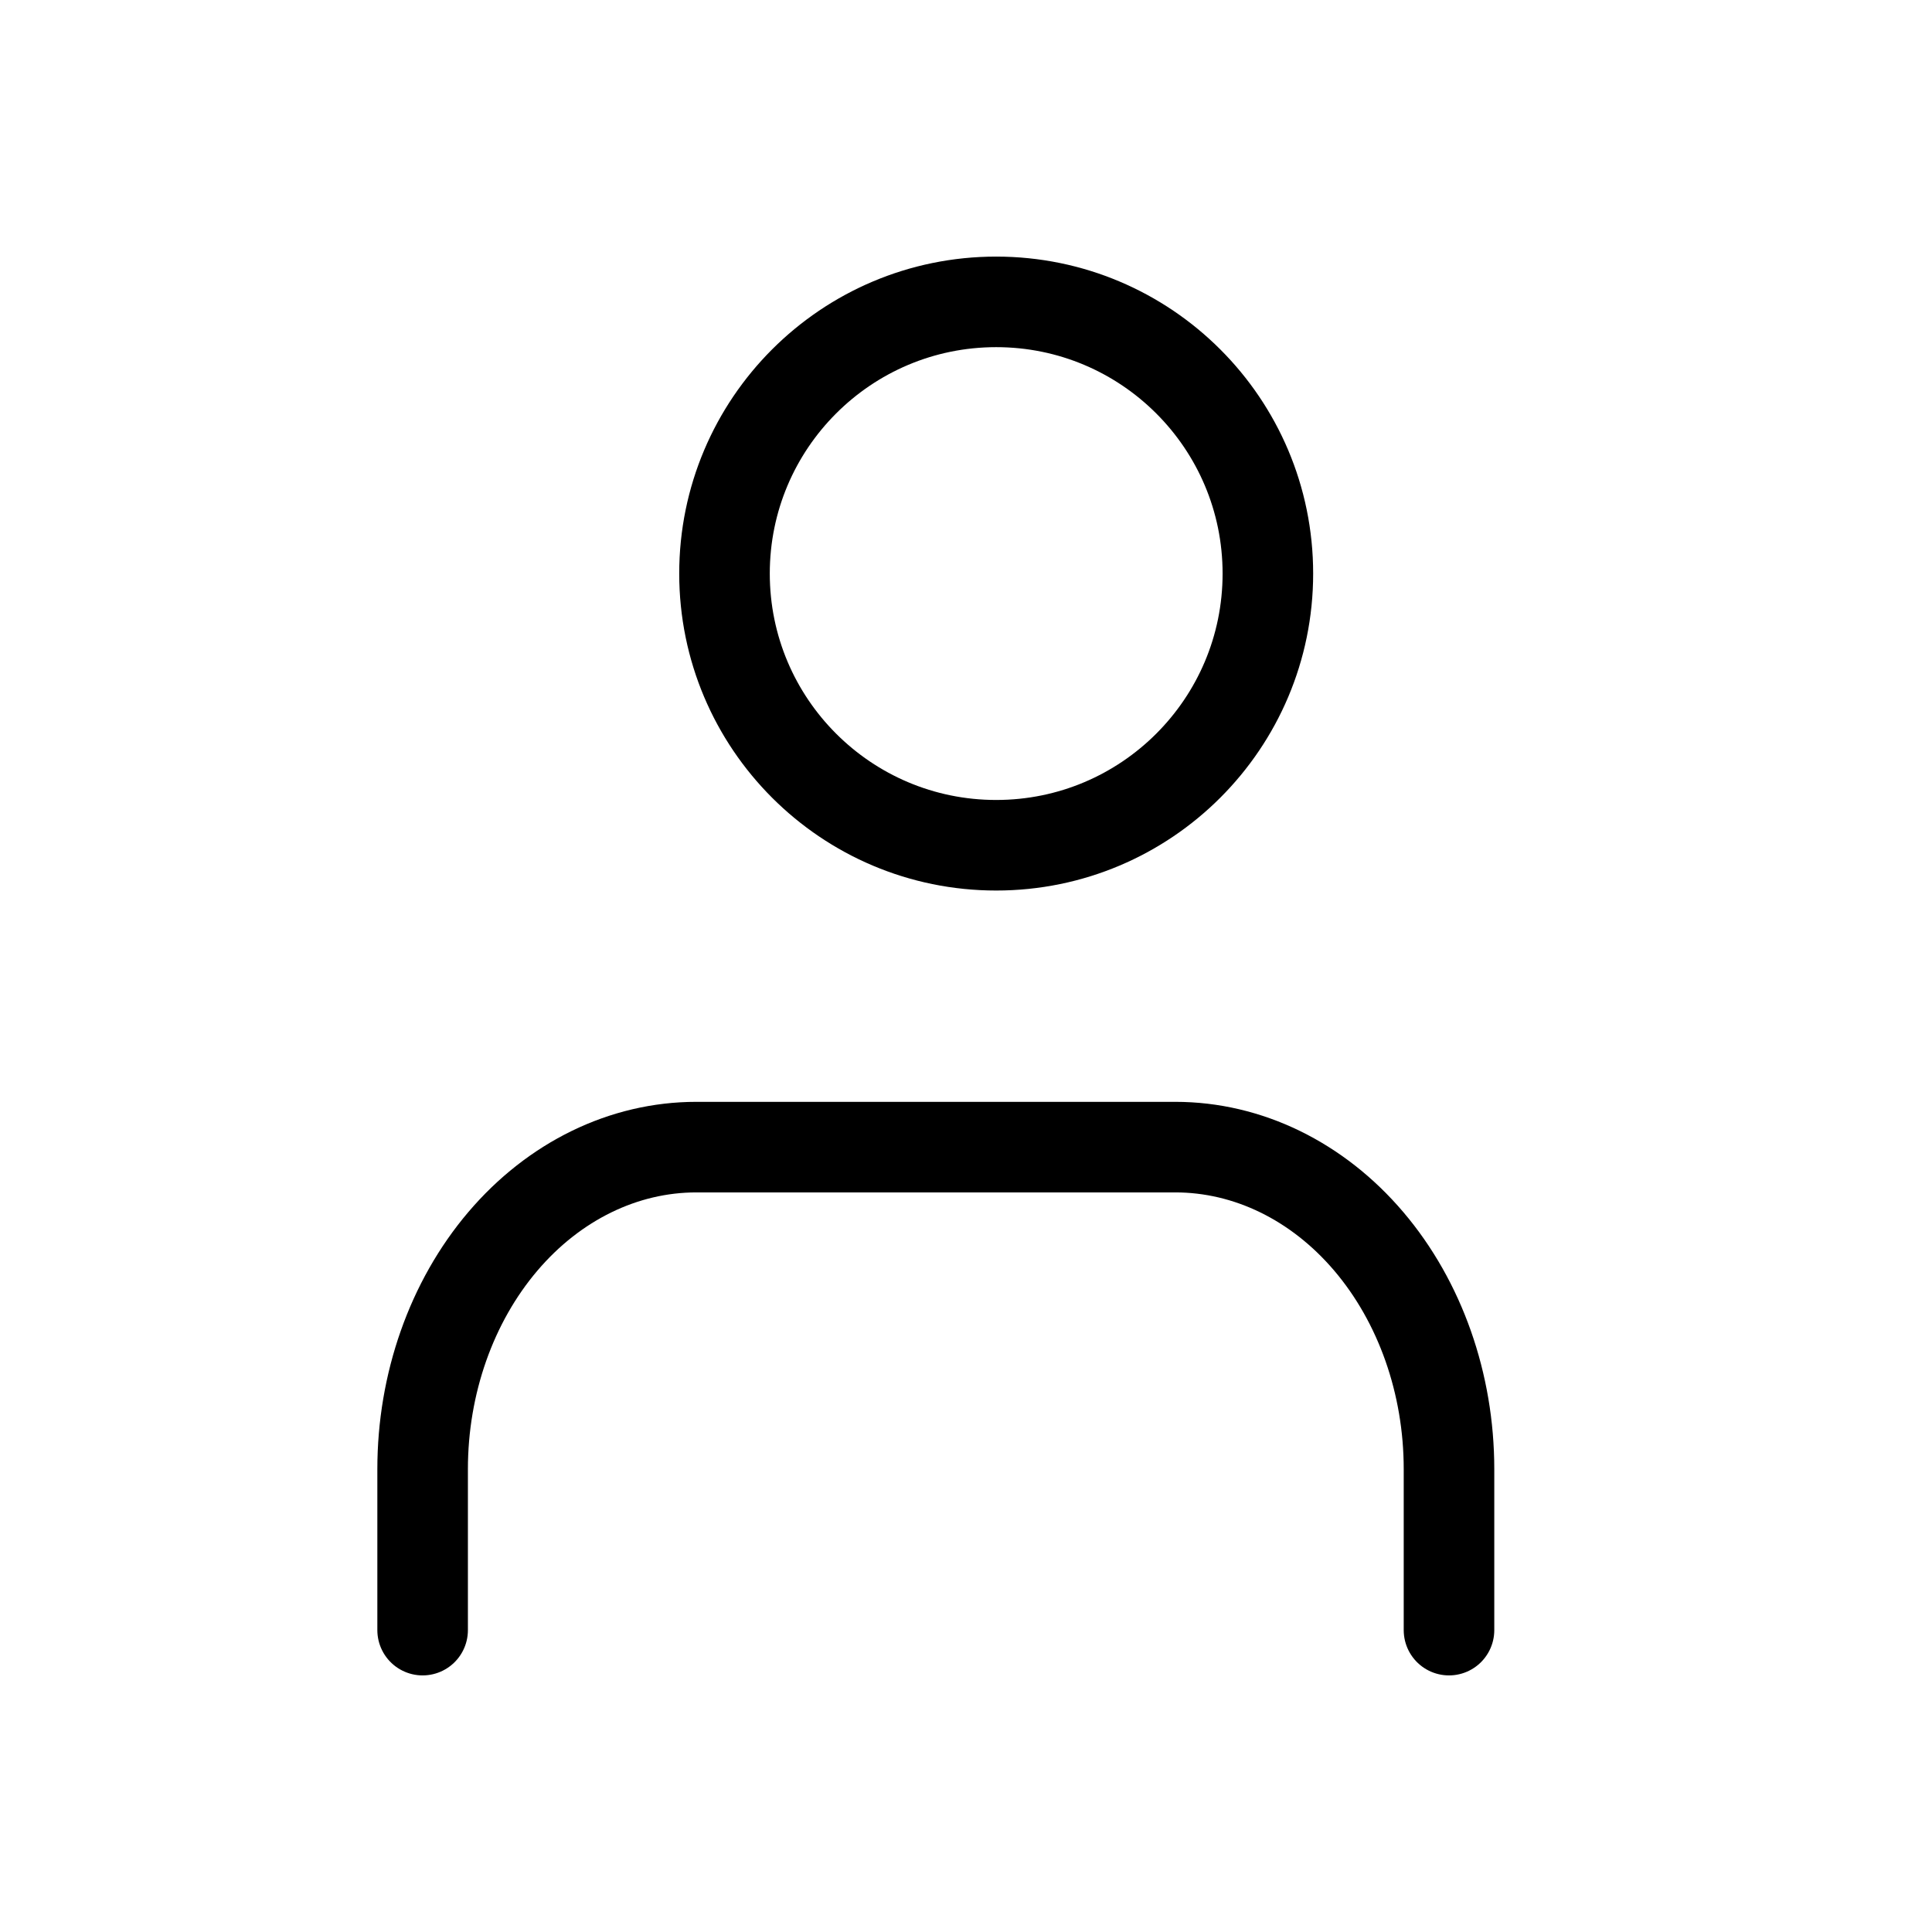
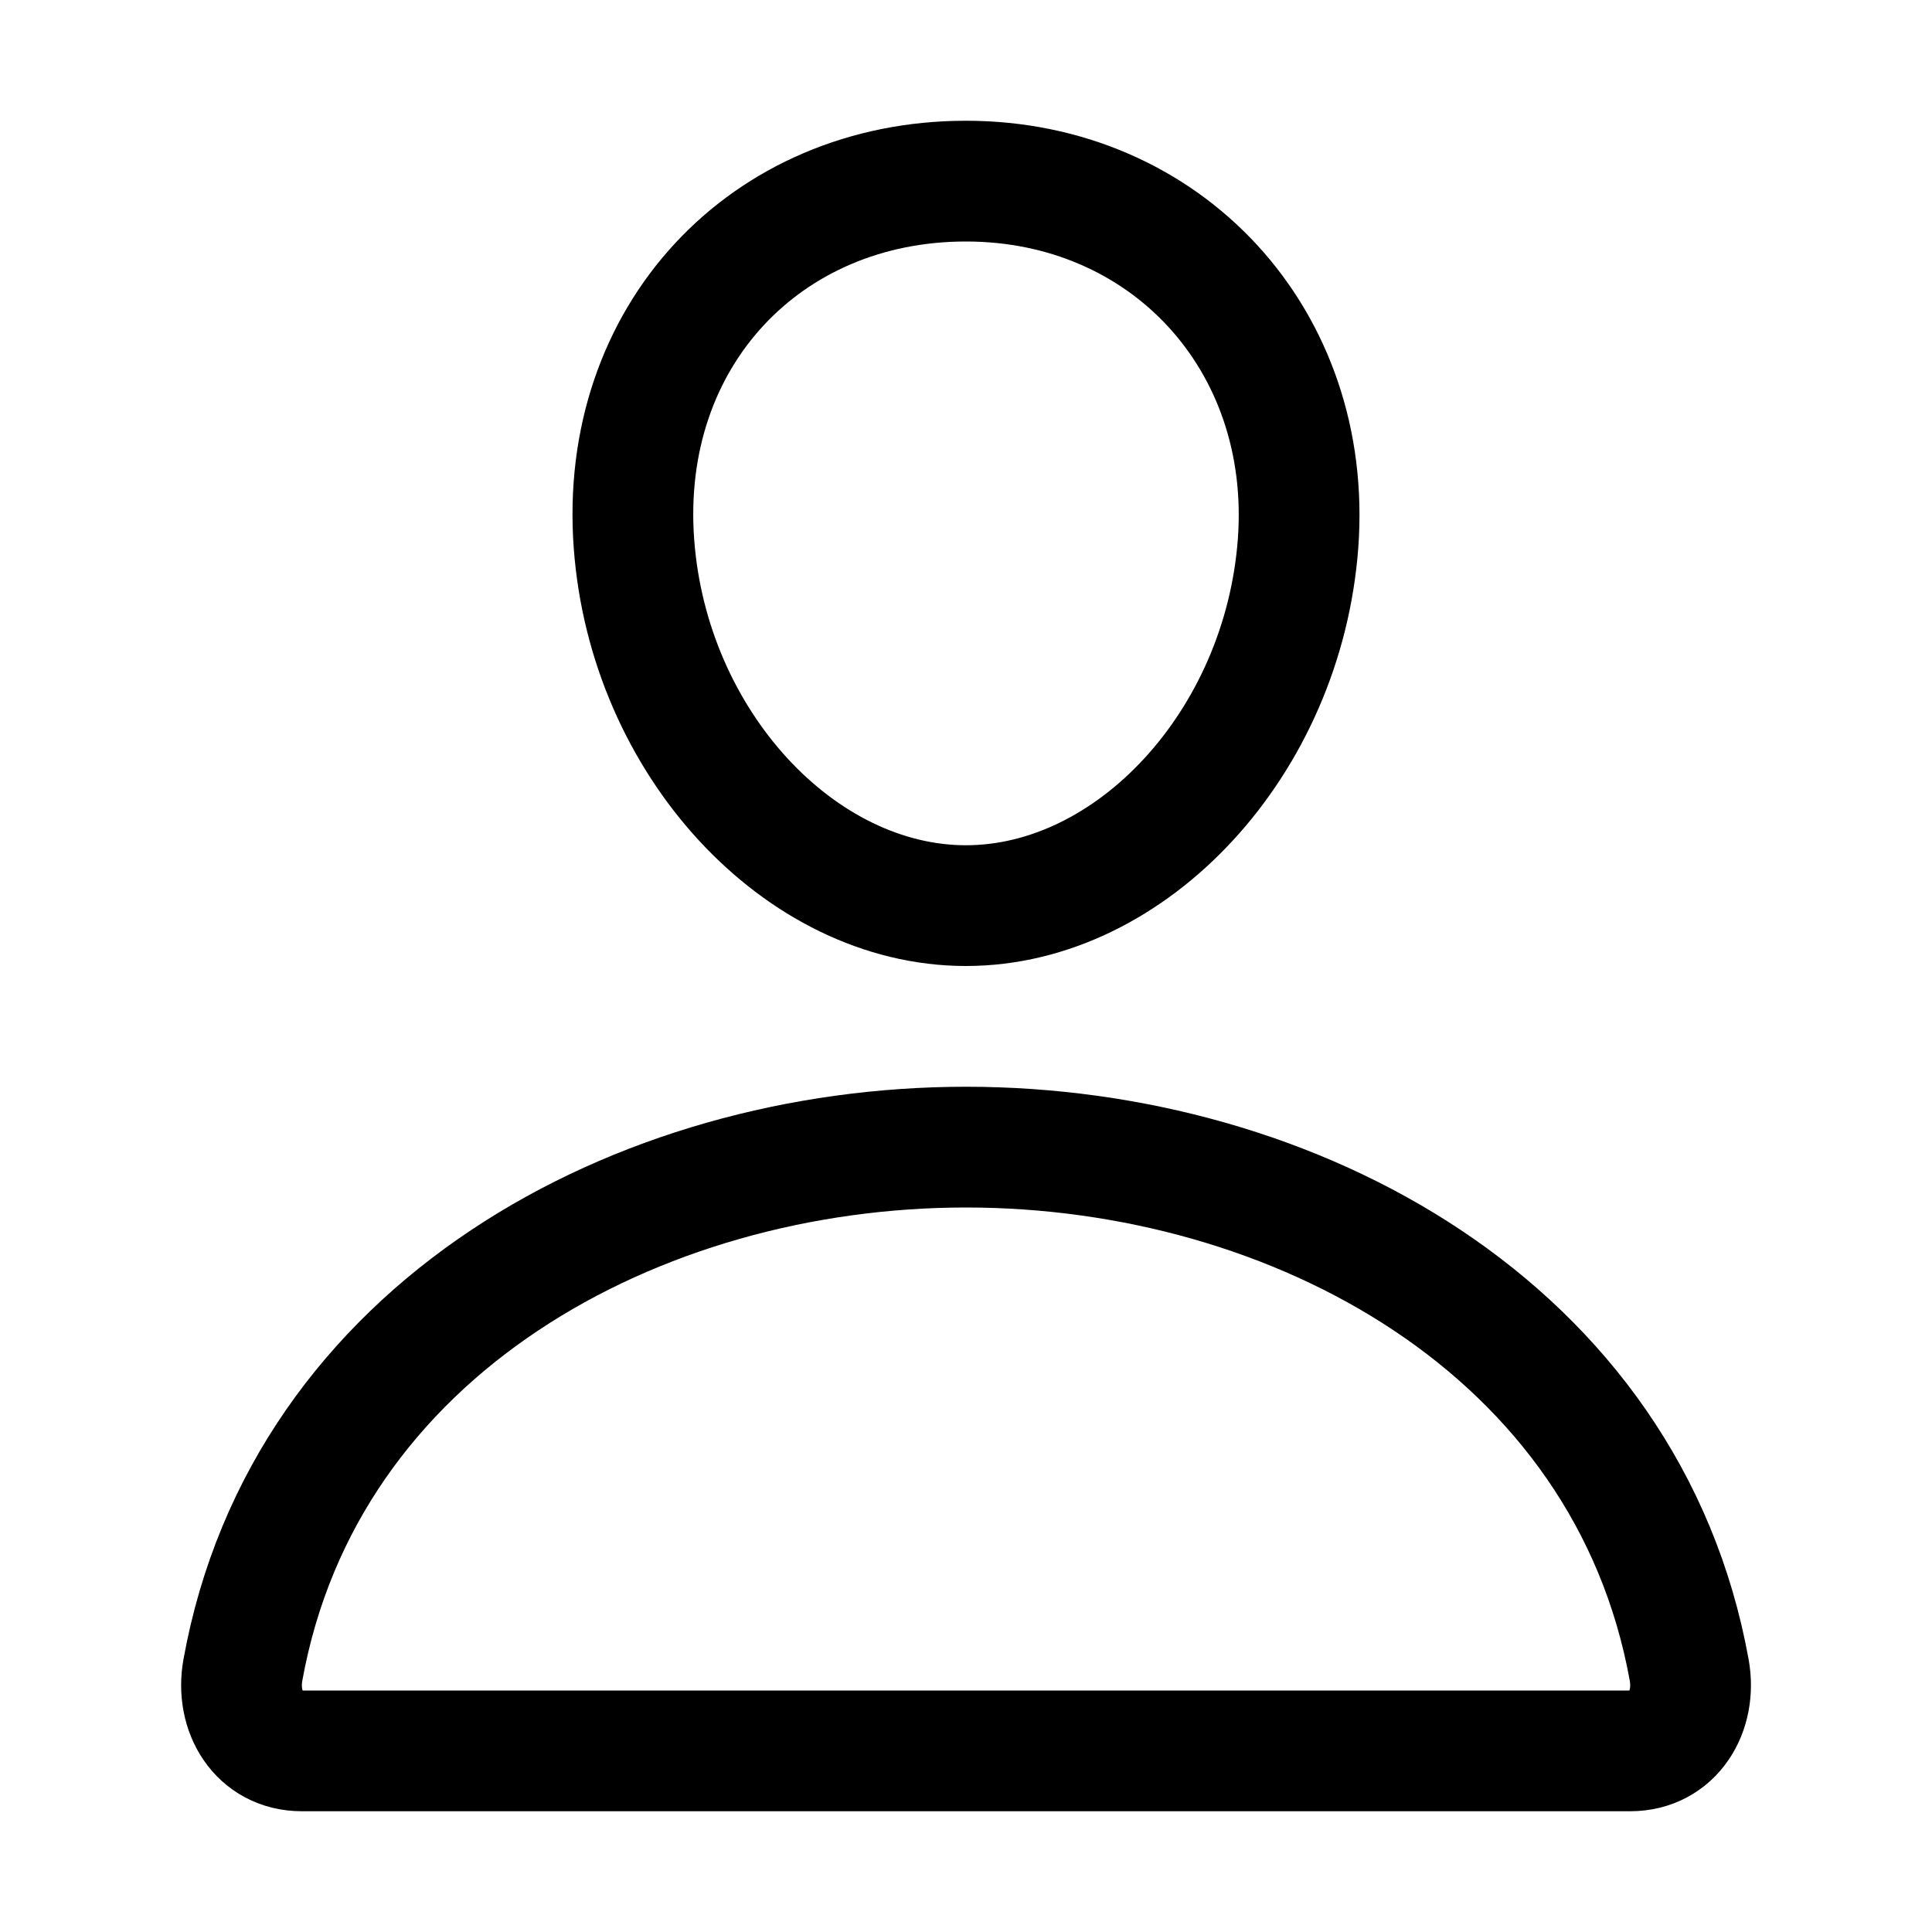
- <svg xmlns="http://www.w3.org/2000/svg" width="32" height="32" viewBox="0 0 32 32" fill="none">
-   <path d="M24 27V24.333C24 22.919 23.522 21.562 22.672 20.562C21.822 19.562 20.669 19 19.467 19H11.533C10.331 19 9.178 19.562 8.328 20.562C7.478 21.562 7 22.919 7 24.333V27" stroke="black" stroke-width="1.5" stroke-linecap="round" stroke-linejoin="round" />
-   <path d="M16.5 14C18.985 14 21 11.985 21 9.5C21 7.015 18.985 5 16.5 5C14.015 5 12 7.015 12 9.5C12 11.985 14.015 14 16.5 14Z" stroke="black" stroke-width="1.5" stroke-linecap="round" stroke-linejoin="round" />
+ <svg xmlns="http://www.w3.org/2000/svg" width="24" height="24" viewBox="0 0 24 24" fill="none">
+   <path d="M16.125 6.75C15.941 9.228 14.062 11.25 11.999 11.25C9.937 11.25 8.055 9.229 7.875 6.75C7.687 4.172 9.515 2.25 11.999 2.25C14.484 2.25 16.312 4.219 16.125 6.75Z" stroke="black" stroke-width="1.5" stroke-linecap="round" stroke-linejoin="round" />
+   <path d="M12 14.25C7.922 14.25 3.783 16.5 3.017 20.747C2.925 21.259 3.214 21.75 3.75 21.75H20.25C20.786 21.75 21.076 21.259 20.984 20.747C20.217 16.5 16.078 14.25 12 14.25Z" stroke="black" stroke-width="1.5" stroke-miterlimit="10" />
</svg>
